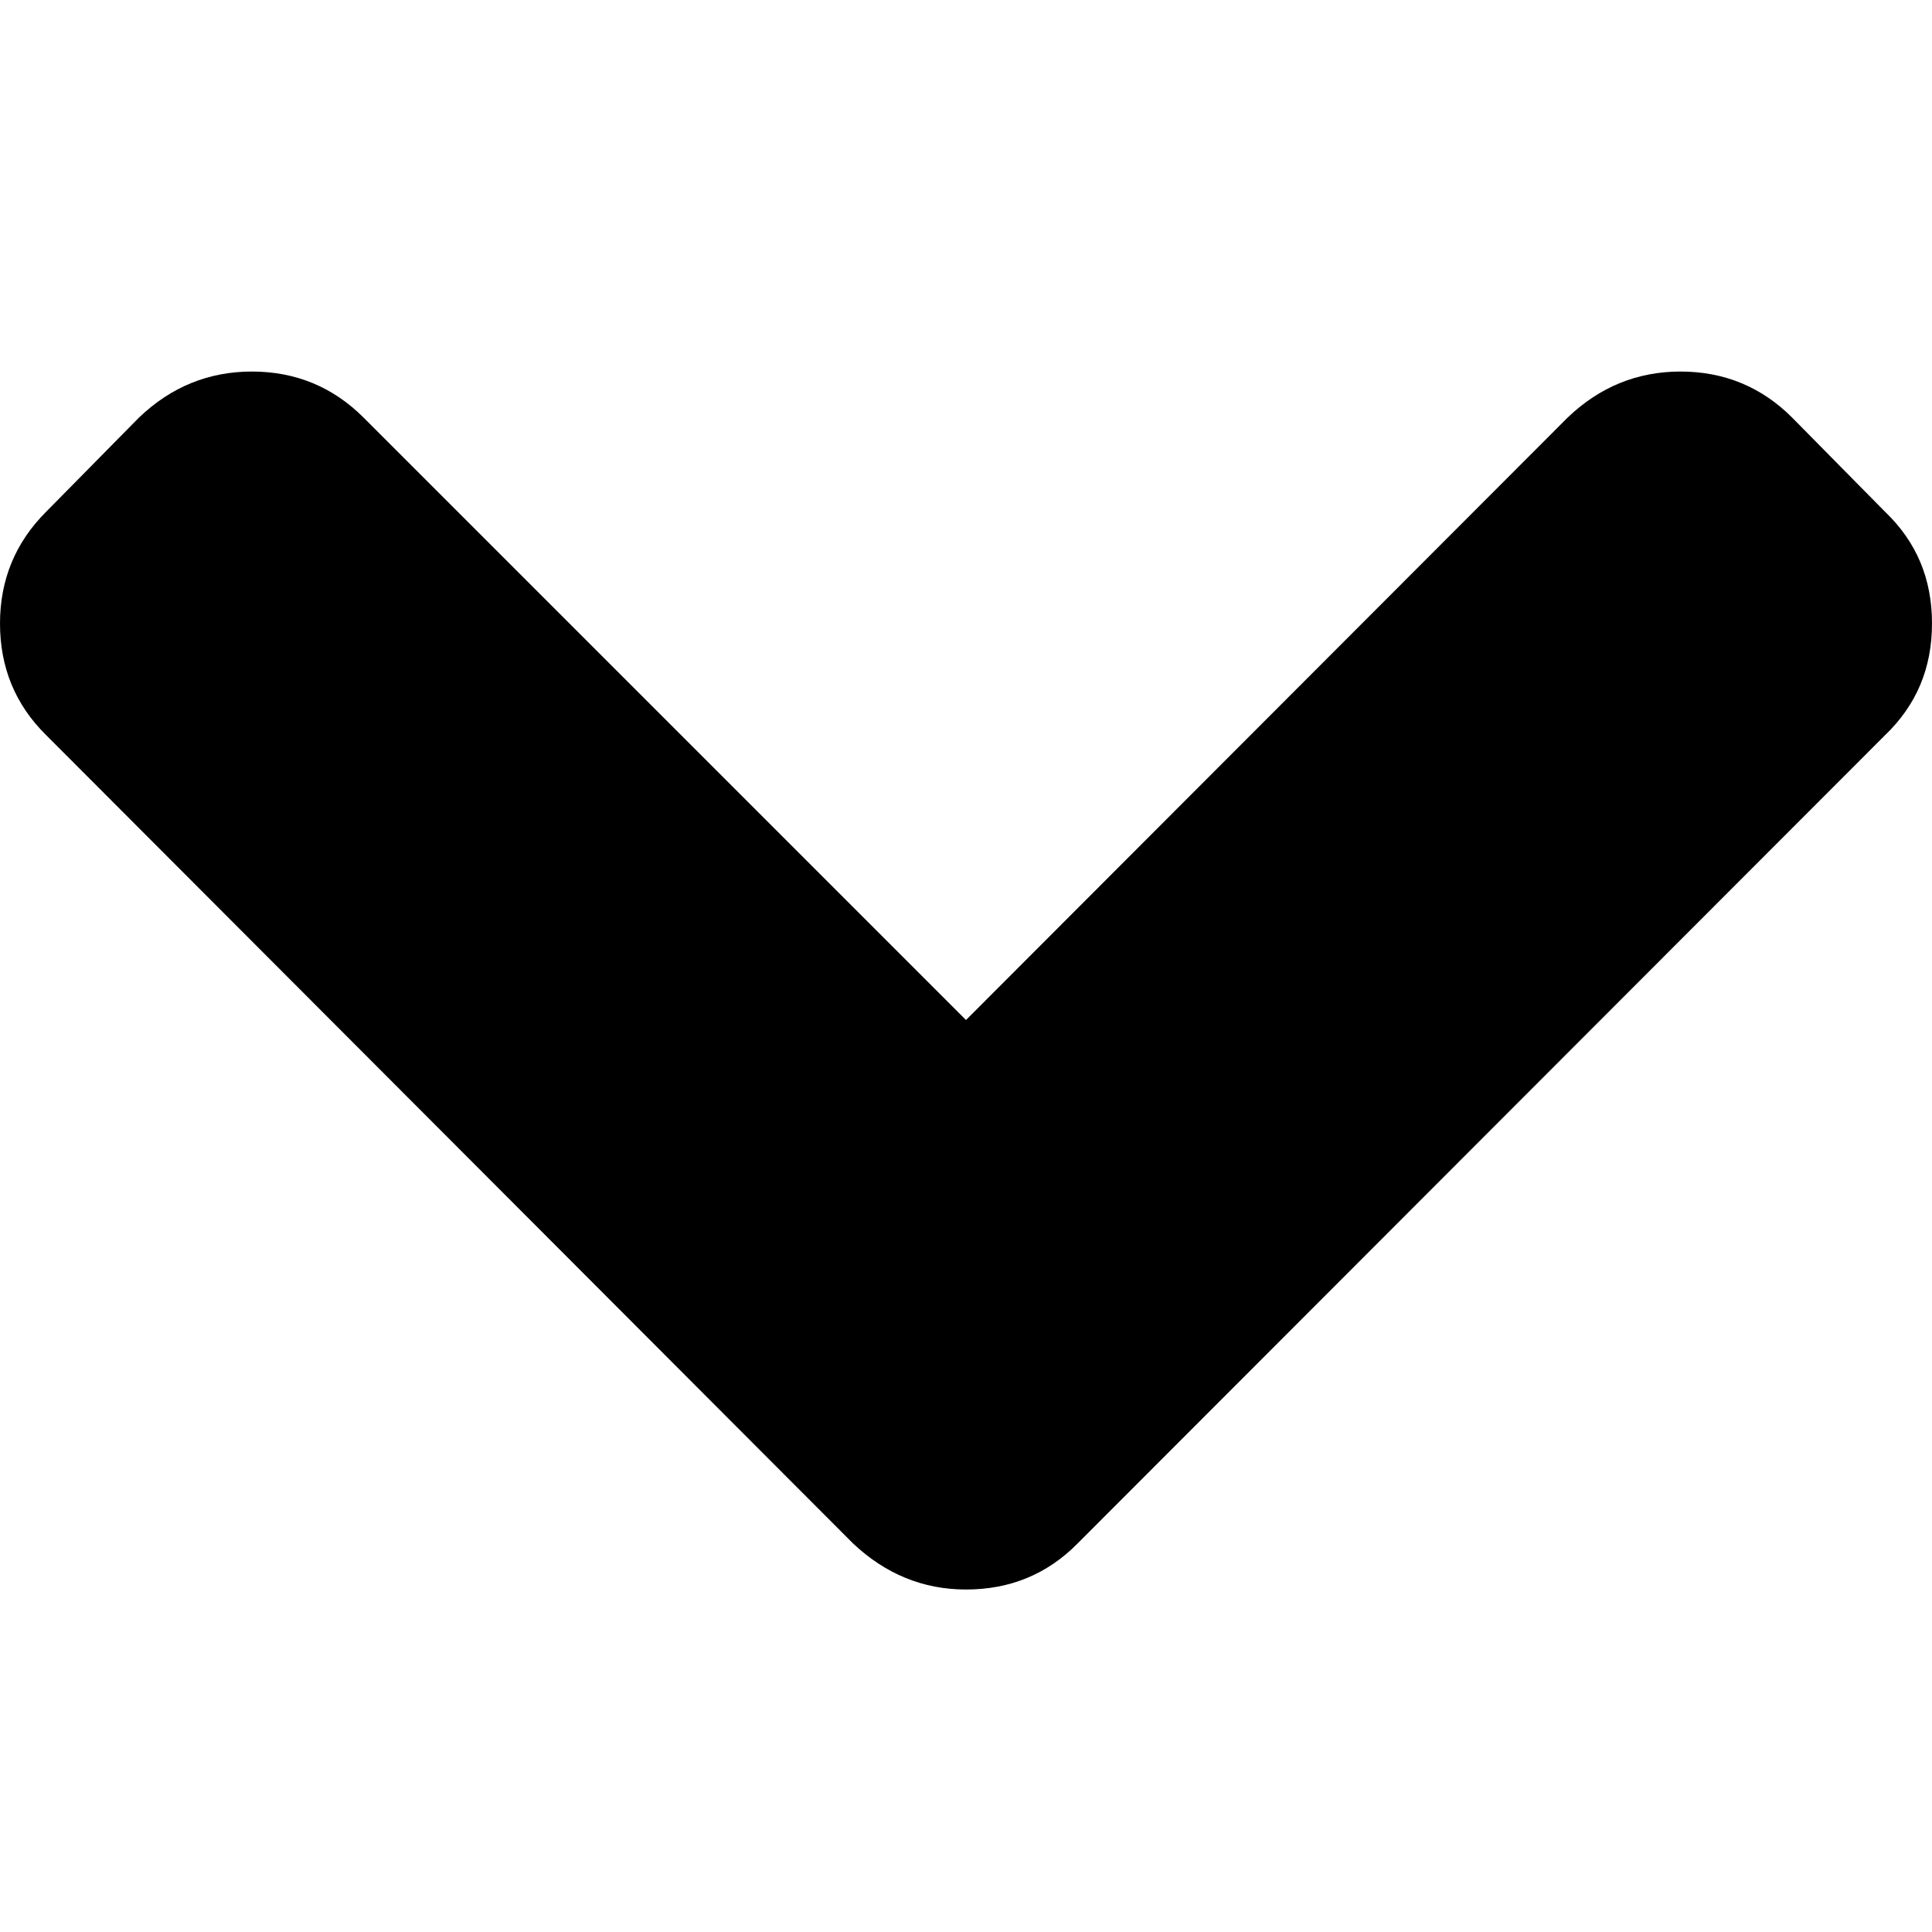
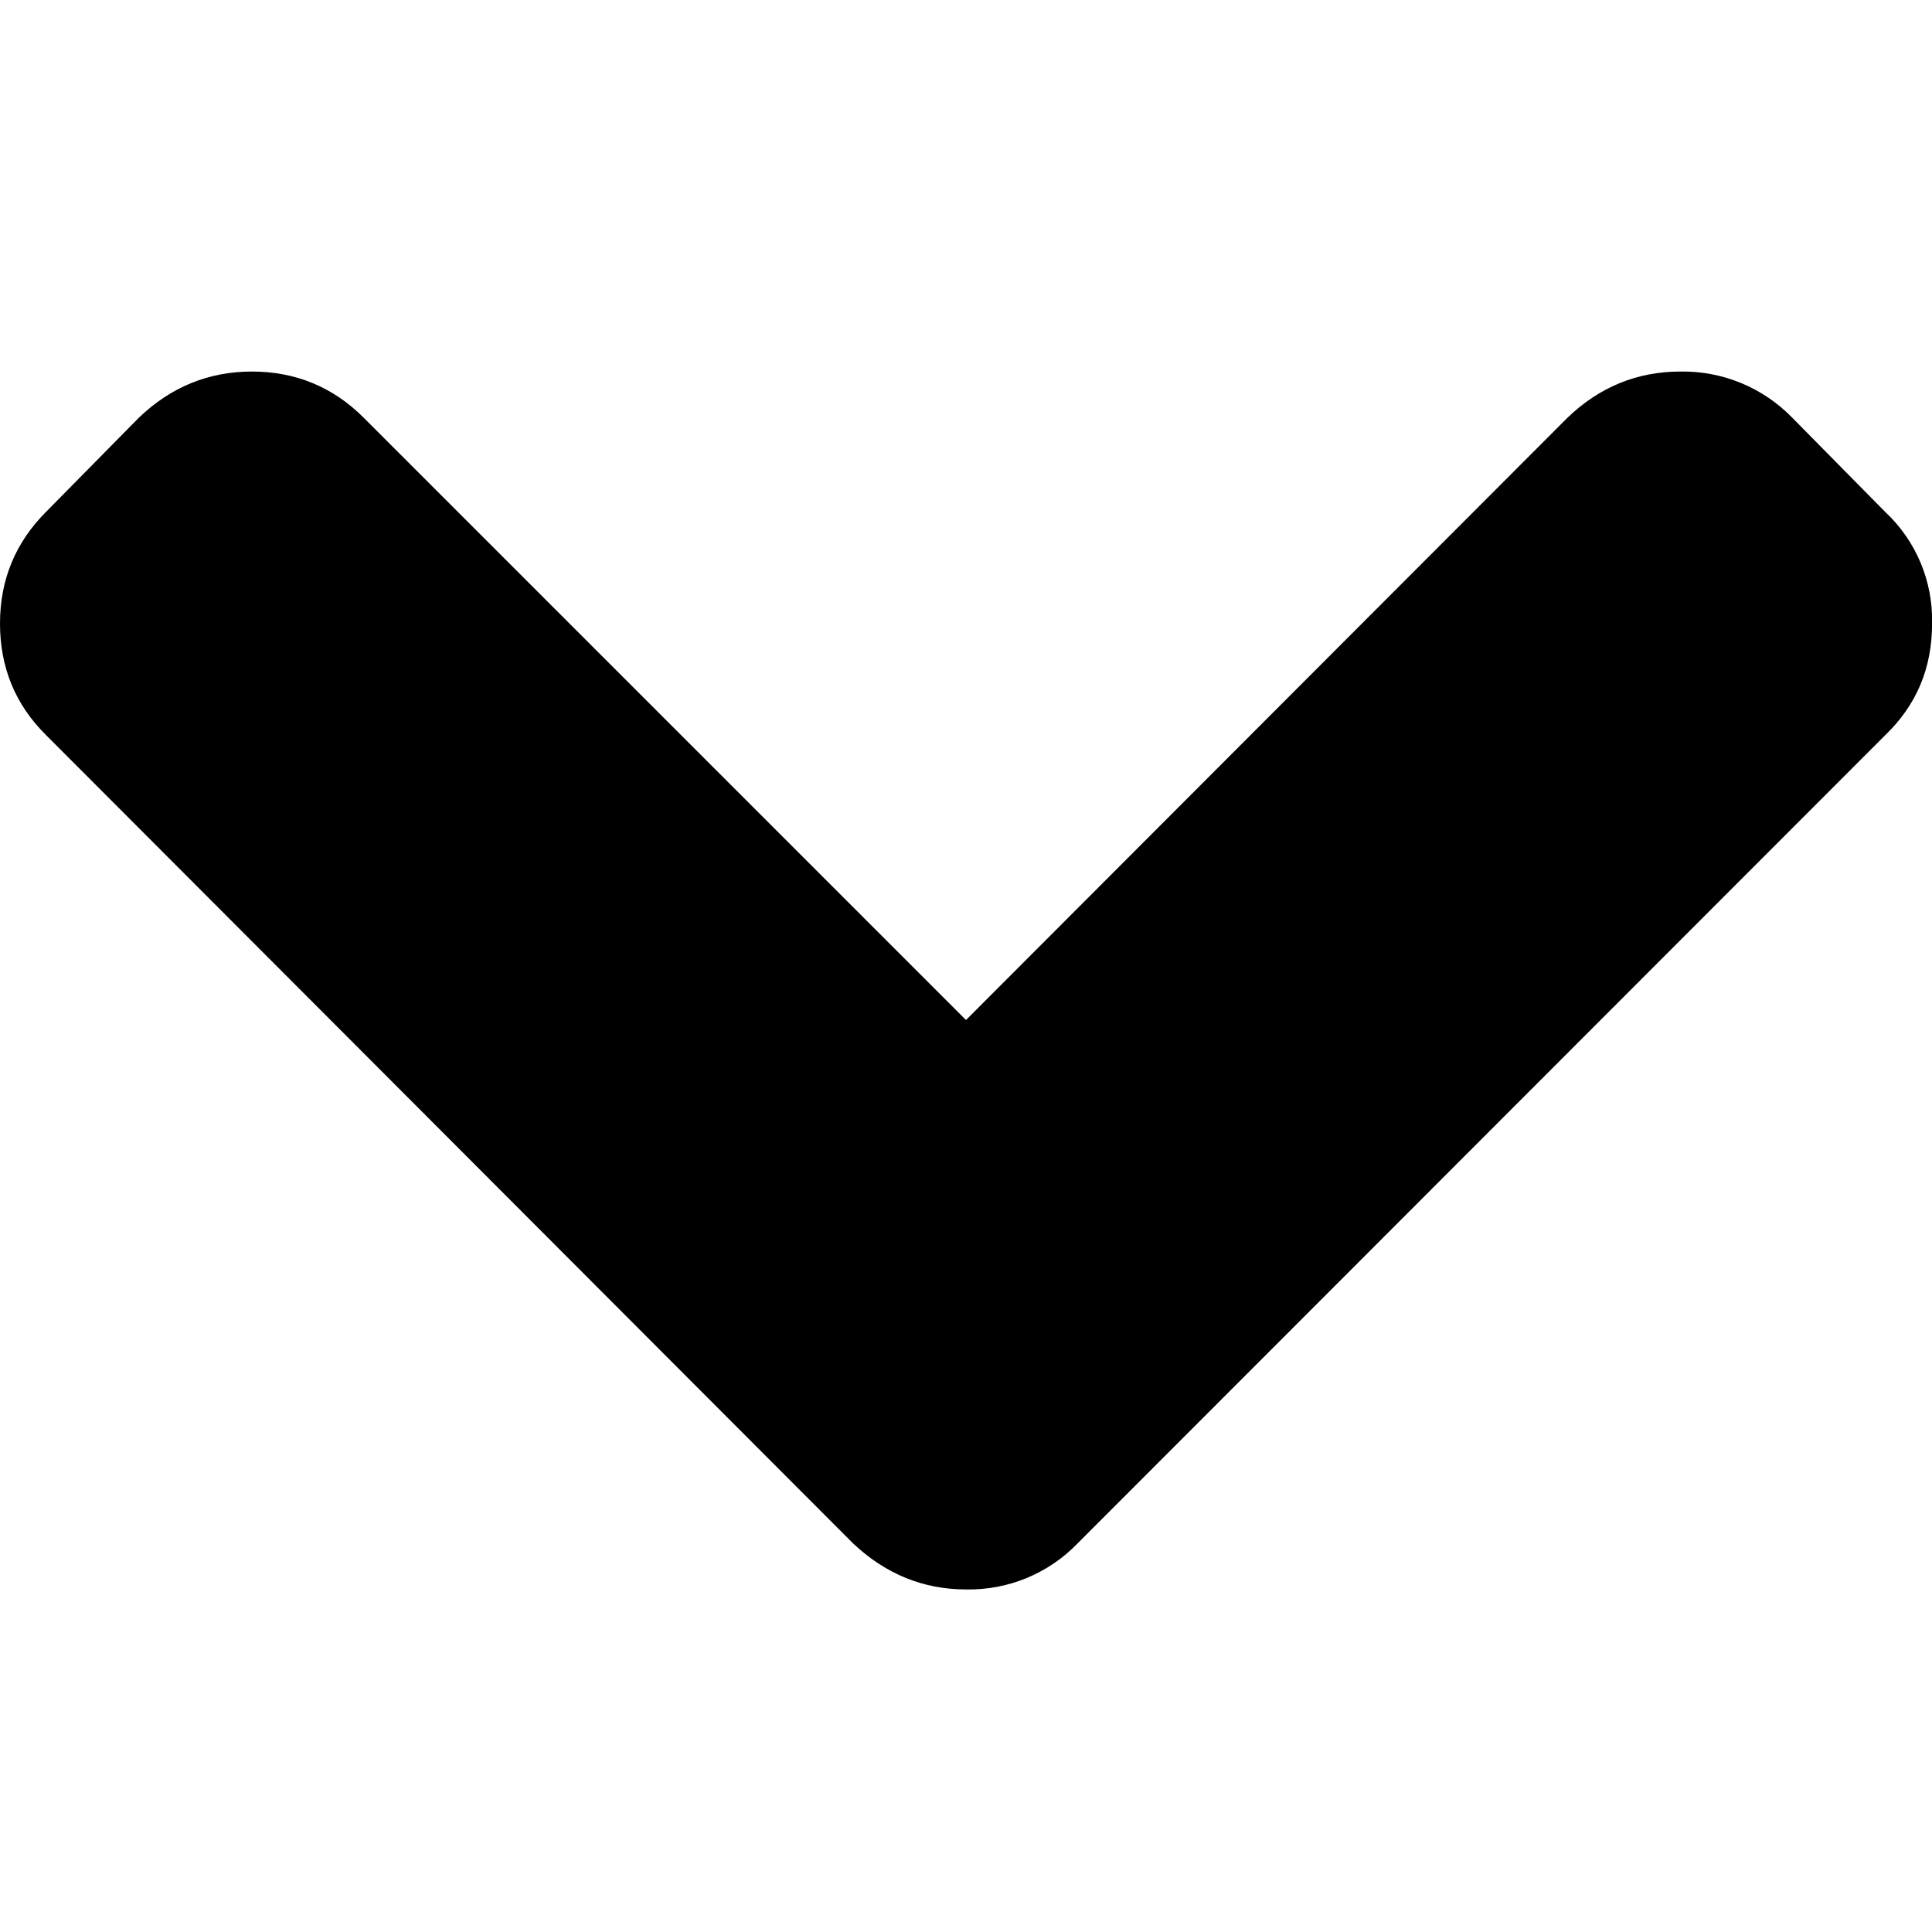
- <svg xmlns="http://www.w3.org/2000/svg" width="26" height="26" viewBox="0 0 26 26">
-   <path fill="#000" fill-rule="nonzero" d="M14.502 20.771L25.369 9.893C25.79 9.489 26 8.992 26 8.39c0-.602-.21-1.099-.631-1.502l-1.251-1.268C23.709 5.21 23.206 5 22.616 5c-.579 0-1.087.205-1.52.62L13 13.727 4.893 5.62C4.483 5.21 3.981 5 3.39 5c-.579 0-1.087.205-1.52.62L.62 6.888C.21 7.297 0 7.8 0 8.39c0 .59.205 1.093.62 1.502L11.48 20.771c.433.409.941.62 1.52.62.59 0 1.093-.205 1.502-.62z" />
+ <svg xmlns="http://www.w3.org/2000/svg" width="26" height="26">
+   <path d="M14.502 20.77L25.37 9.894c.42-.404.631-.9.631-1.503a1.99 1.99 0 00-.631-1.502L24.118 5.62A2.05 2.05 0 0022.616 5c-.58 0-1.088.205-1.52.62L13 13.727 4.893 5.62C4.483 5.21 3.98 5 3.39 5c-.578 0-1.087.205-1.52.62L.62 6.888C.21 7.298 0 7.8 0 8.39s.205 1.093.62 1.503L11.48 20.77c.433.409.941.62 1.52.62a2.03 2.03 0 001.502-.62z" />
</svg>
